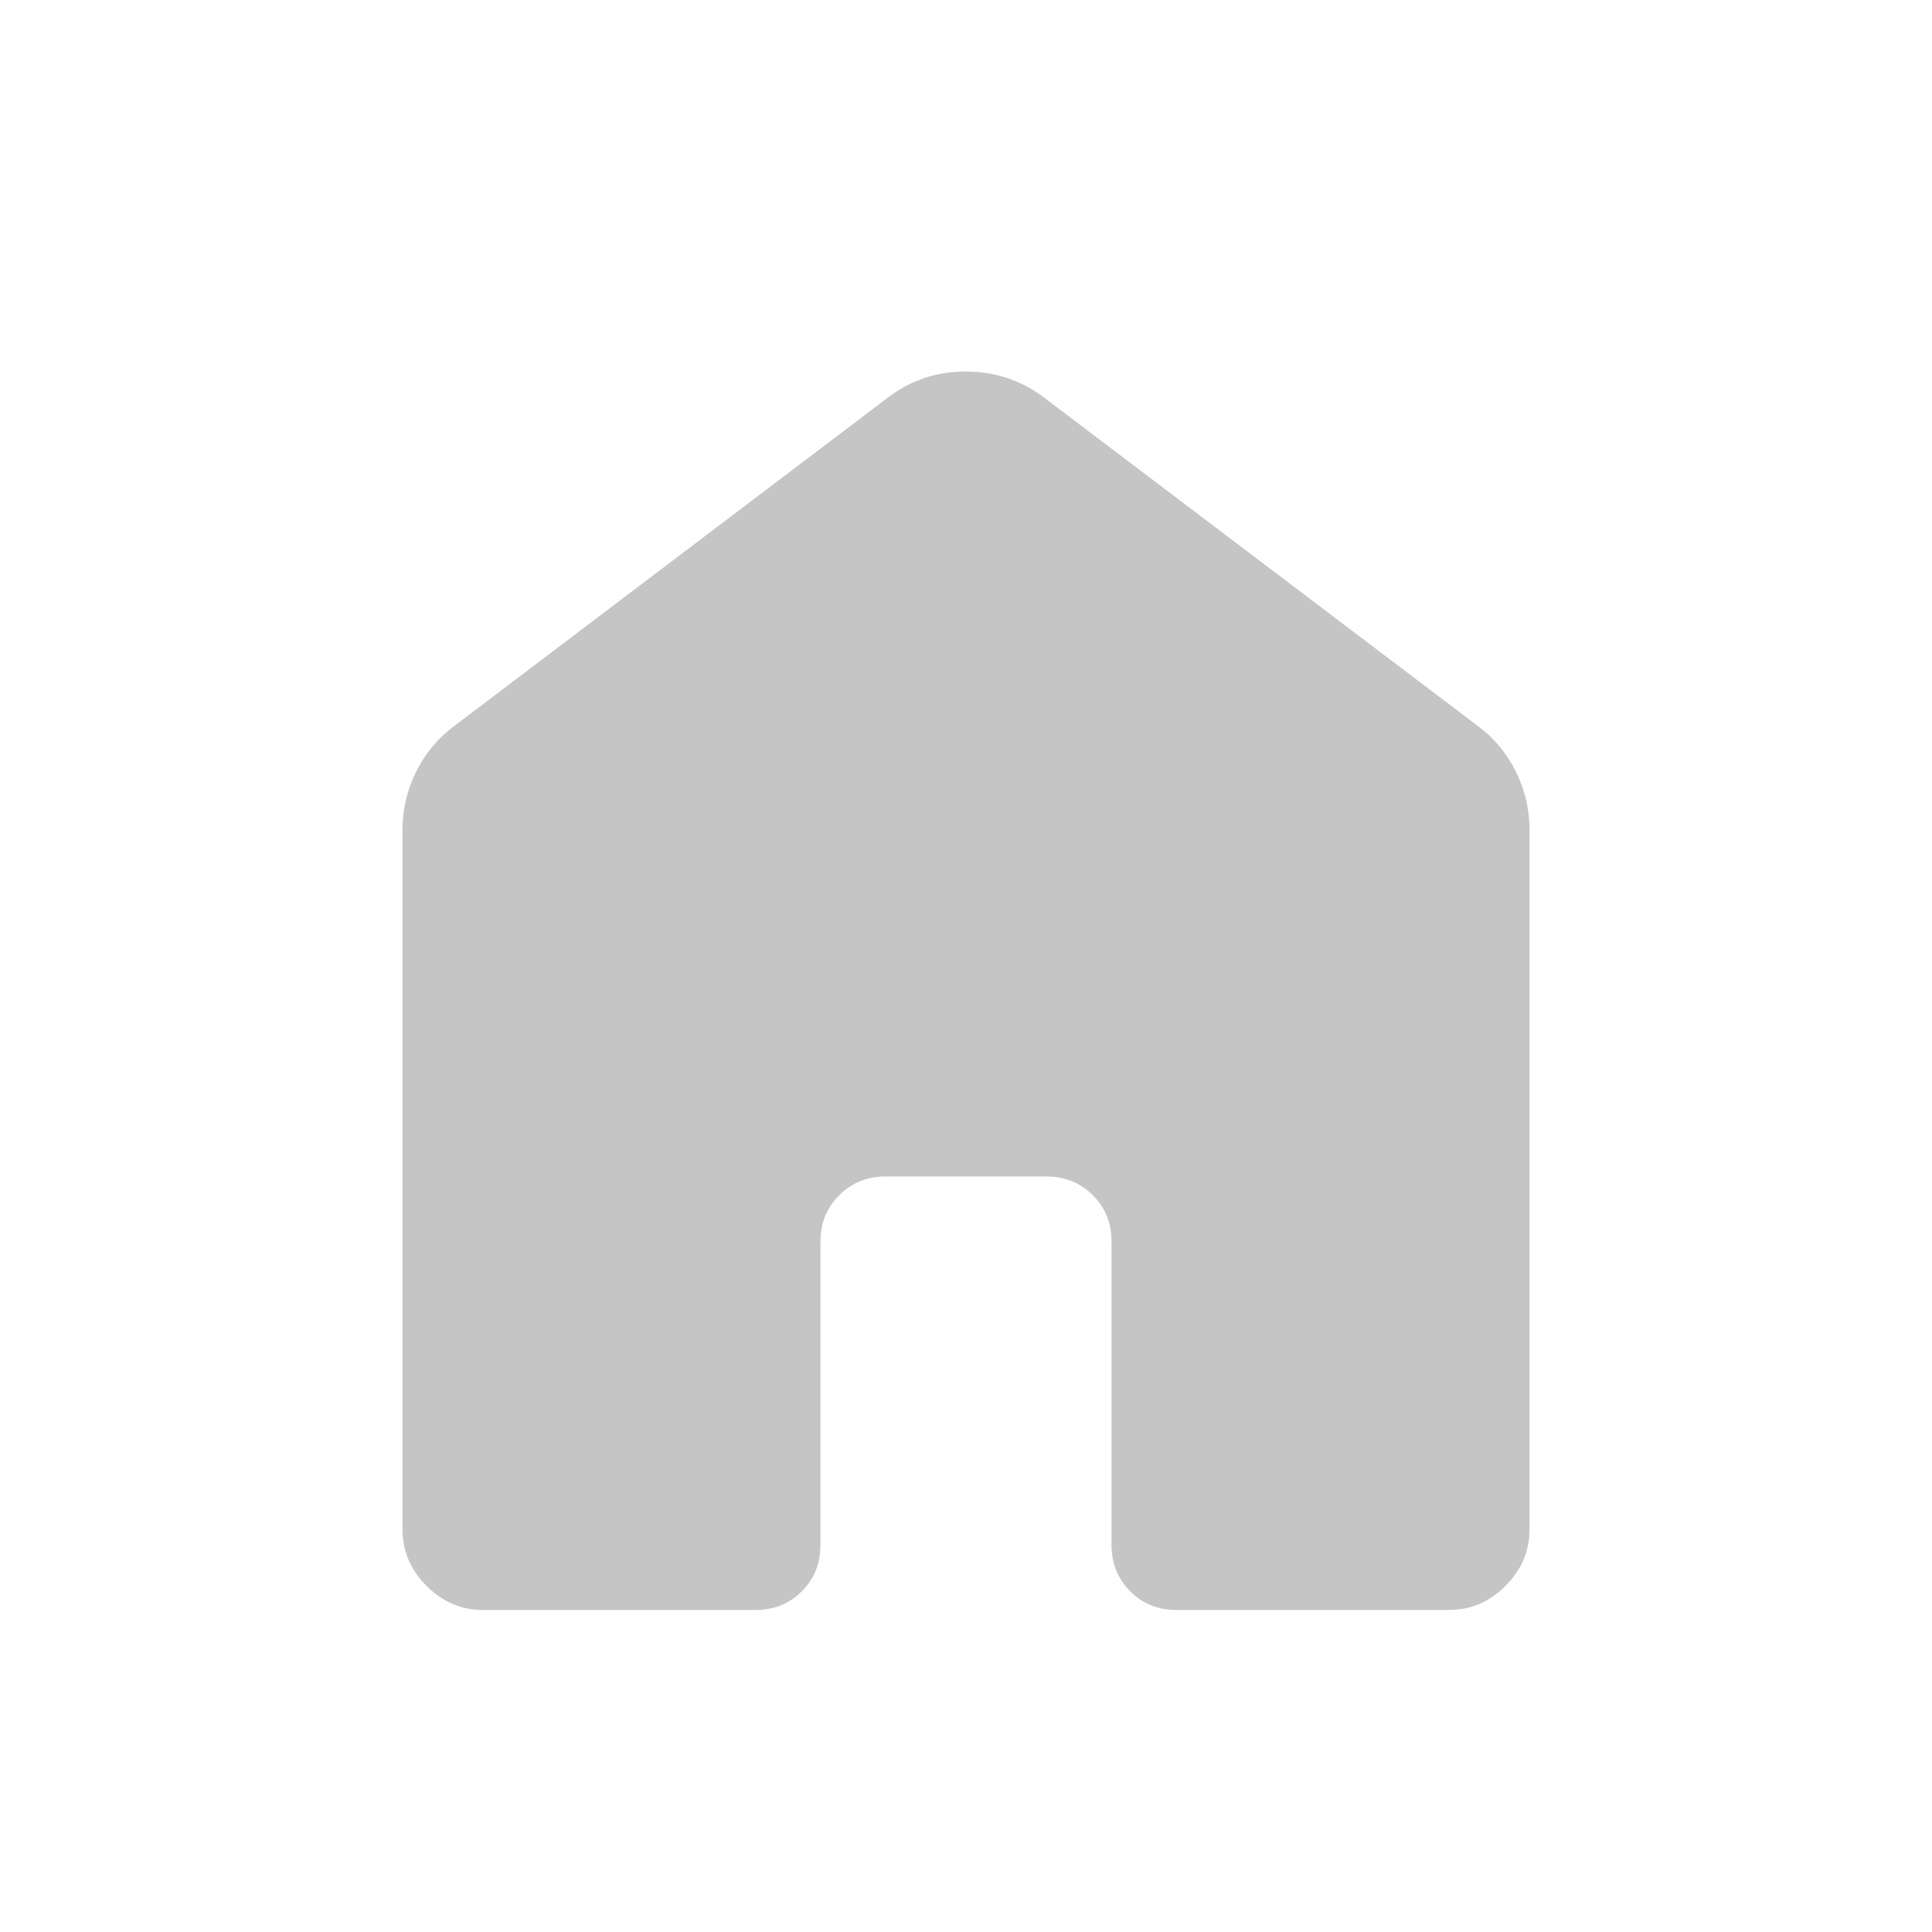
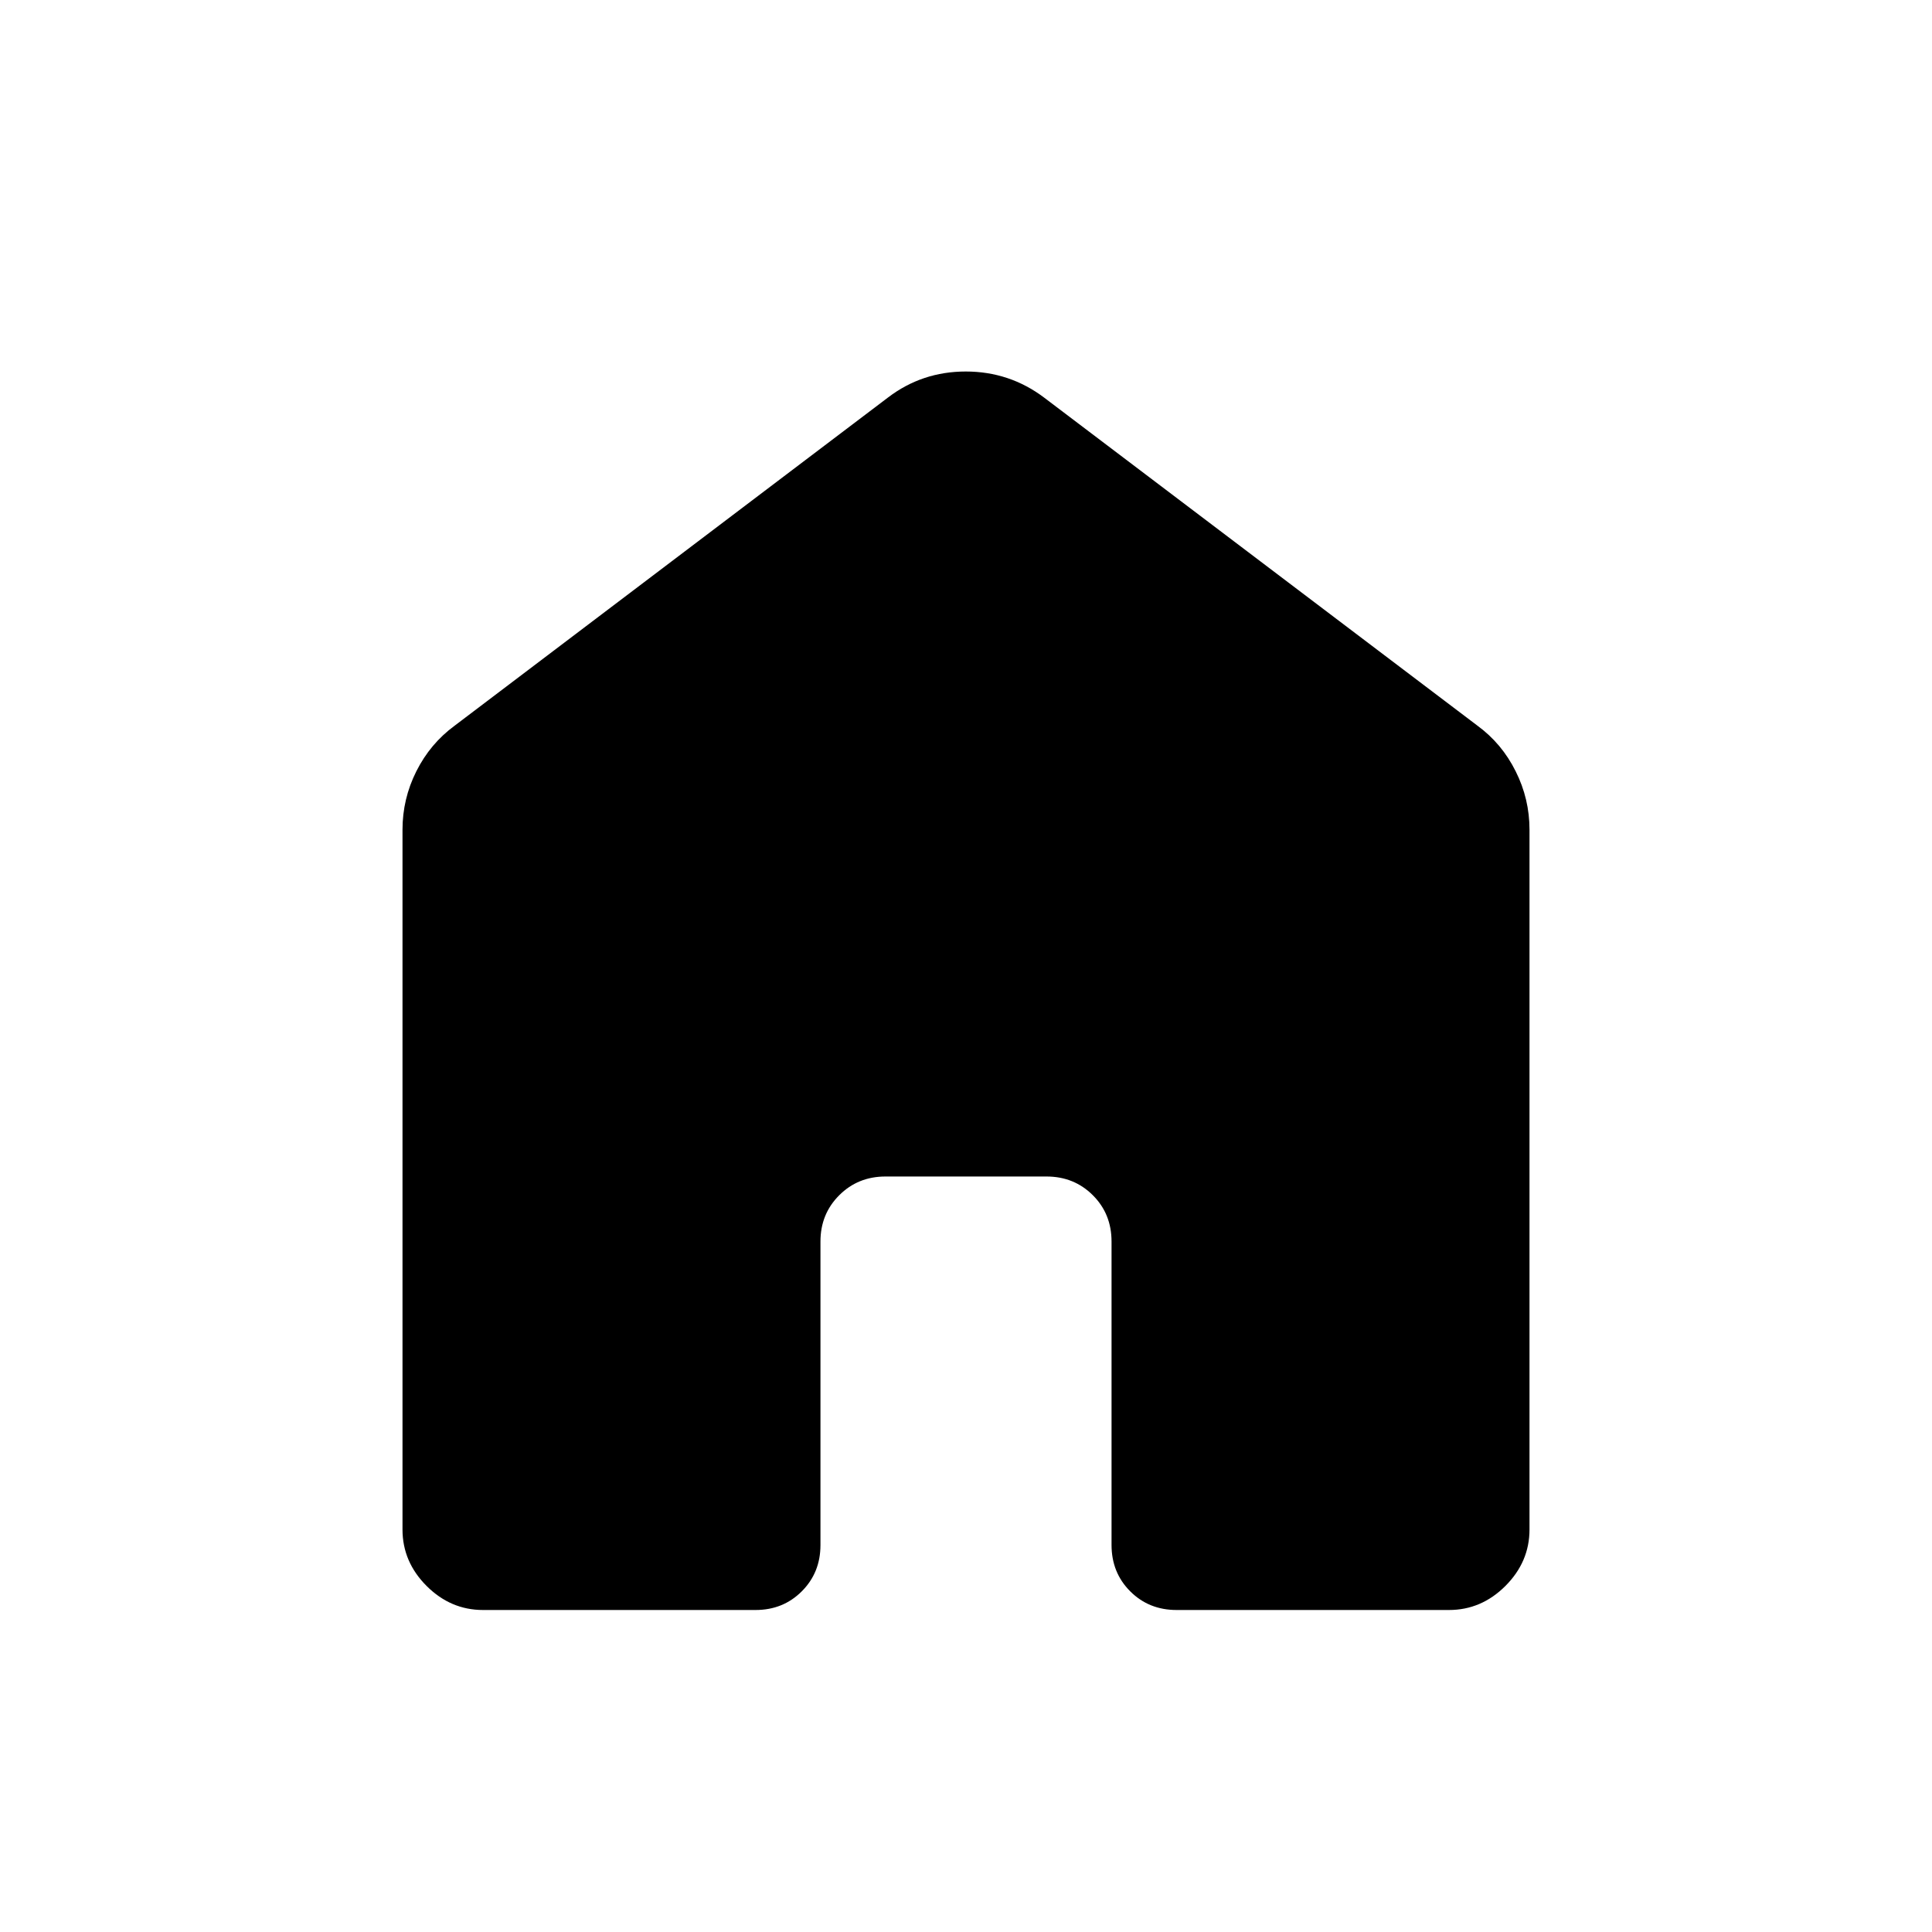
<svg xmlns="http://www.w3.org/2000/svg" width="24" height="24" viewBox="0 0 24 24" fill="none">
  <g id="ic_home">
-     <path id="Vector" d="M5 19V10.308C5 10.052 5.057 9.81 5.172 9.581C5.287 9.352 5.445 9.164 5.646 9.016L11.031 4.938C11.313 4.723 11.635 4.615 11.997 4.615C12.359 4.615 12.683 4.723 12.969 4.938L18.354 9.015C18.556 9.163 18.714 9.352 18.828 9.581C18.943 9.81 19 10.052 19 10.308V19C19 19.268 18.9 19.502 18.701 19.701C18.502 19.9 18.268 20 18 20H14.616C14.387 20 14.195 19.923 14.04 19.768C13.885 19.613 13.808 19.421 13.808 19.192V15.423C13.808 15.194 13.731 15.003 13.576 14.848C13.421 14.693 13.229 14.615 13 14.615H11C10.771 14.615 10.58 14.693 10.425 14.848C10.27 15.003 10.192 15.194 10.192 15.423V19.193C10.192 19.422 10.115 19.613 9.96 19.768C9.805 19.923 9.614 20 9.385 20H6C5.732 20 5.498 19.9 5.299 19.701C5.1 19.502 5 19.268 5 19Z" fill="#C5C5C5" />
+     <path id="Vector" d="M5 19V10.308C5 10.052 5.057 9.81 5.172 9.581C5.287 9.352 5.445 9.164 5.646 9.016L11.031 4.938C11.313 4.723 11.635 4.615 11.997 4.615C12.359 4.615 12.683 4.723 12.969 4.938L18.354 9.015C18.556 9.163 18.714 9.352 18.828 9.581C18.943 9.81 19 10.052 19 10.308V19C19 19.268 18.9 19.502 18.701 19.701C18.502 19.9 18.268 20 18 20H14.616C14.387 20 14.195 19.923 14.04 19.768C13.885 19.613 13.808 19.421 13.808 19.192V15.423C13.808 15.194 13.731 15.003 13.576 14.848C13.421 14.693 13.229 14.615 13 14.615H11C10.771 14.615 10.58 14.693 10.425 14.848C10.27 15.003 10.192 15.194 10.192 15.423V19.193C10.192 19.422 10.115 19.613 9.96 19.768C9.805 19.923 9.614 20 9.385 20H6C5.732 20 5.498 19.9 5.299 19.701C5.1 19.502 5 19.268 5 19Z" fill="currentColor" />
  </g>
</svg>
